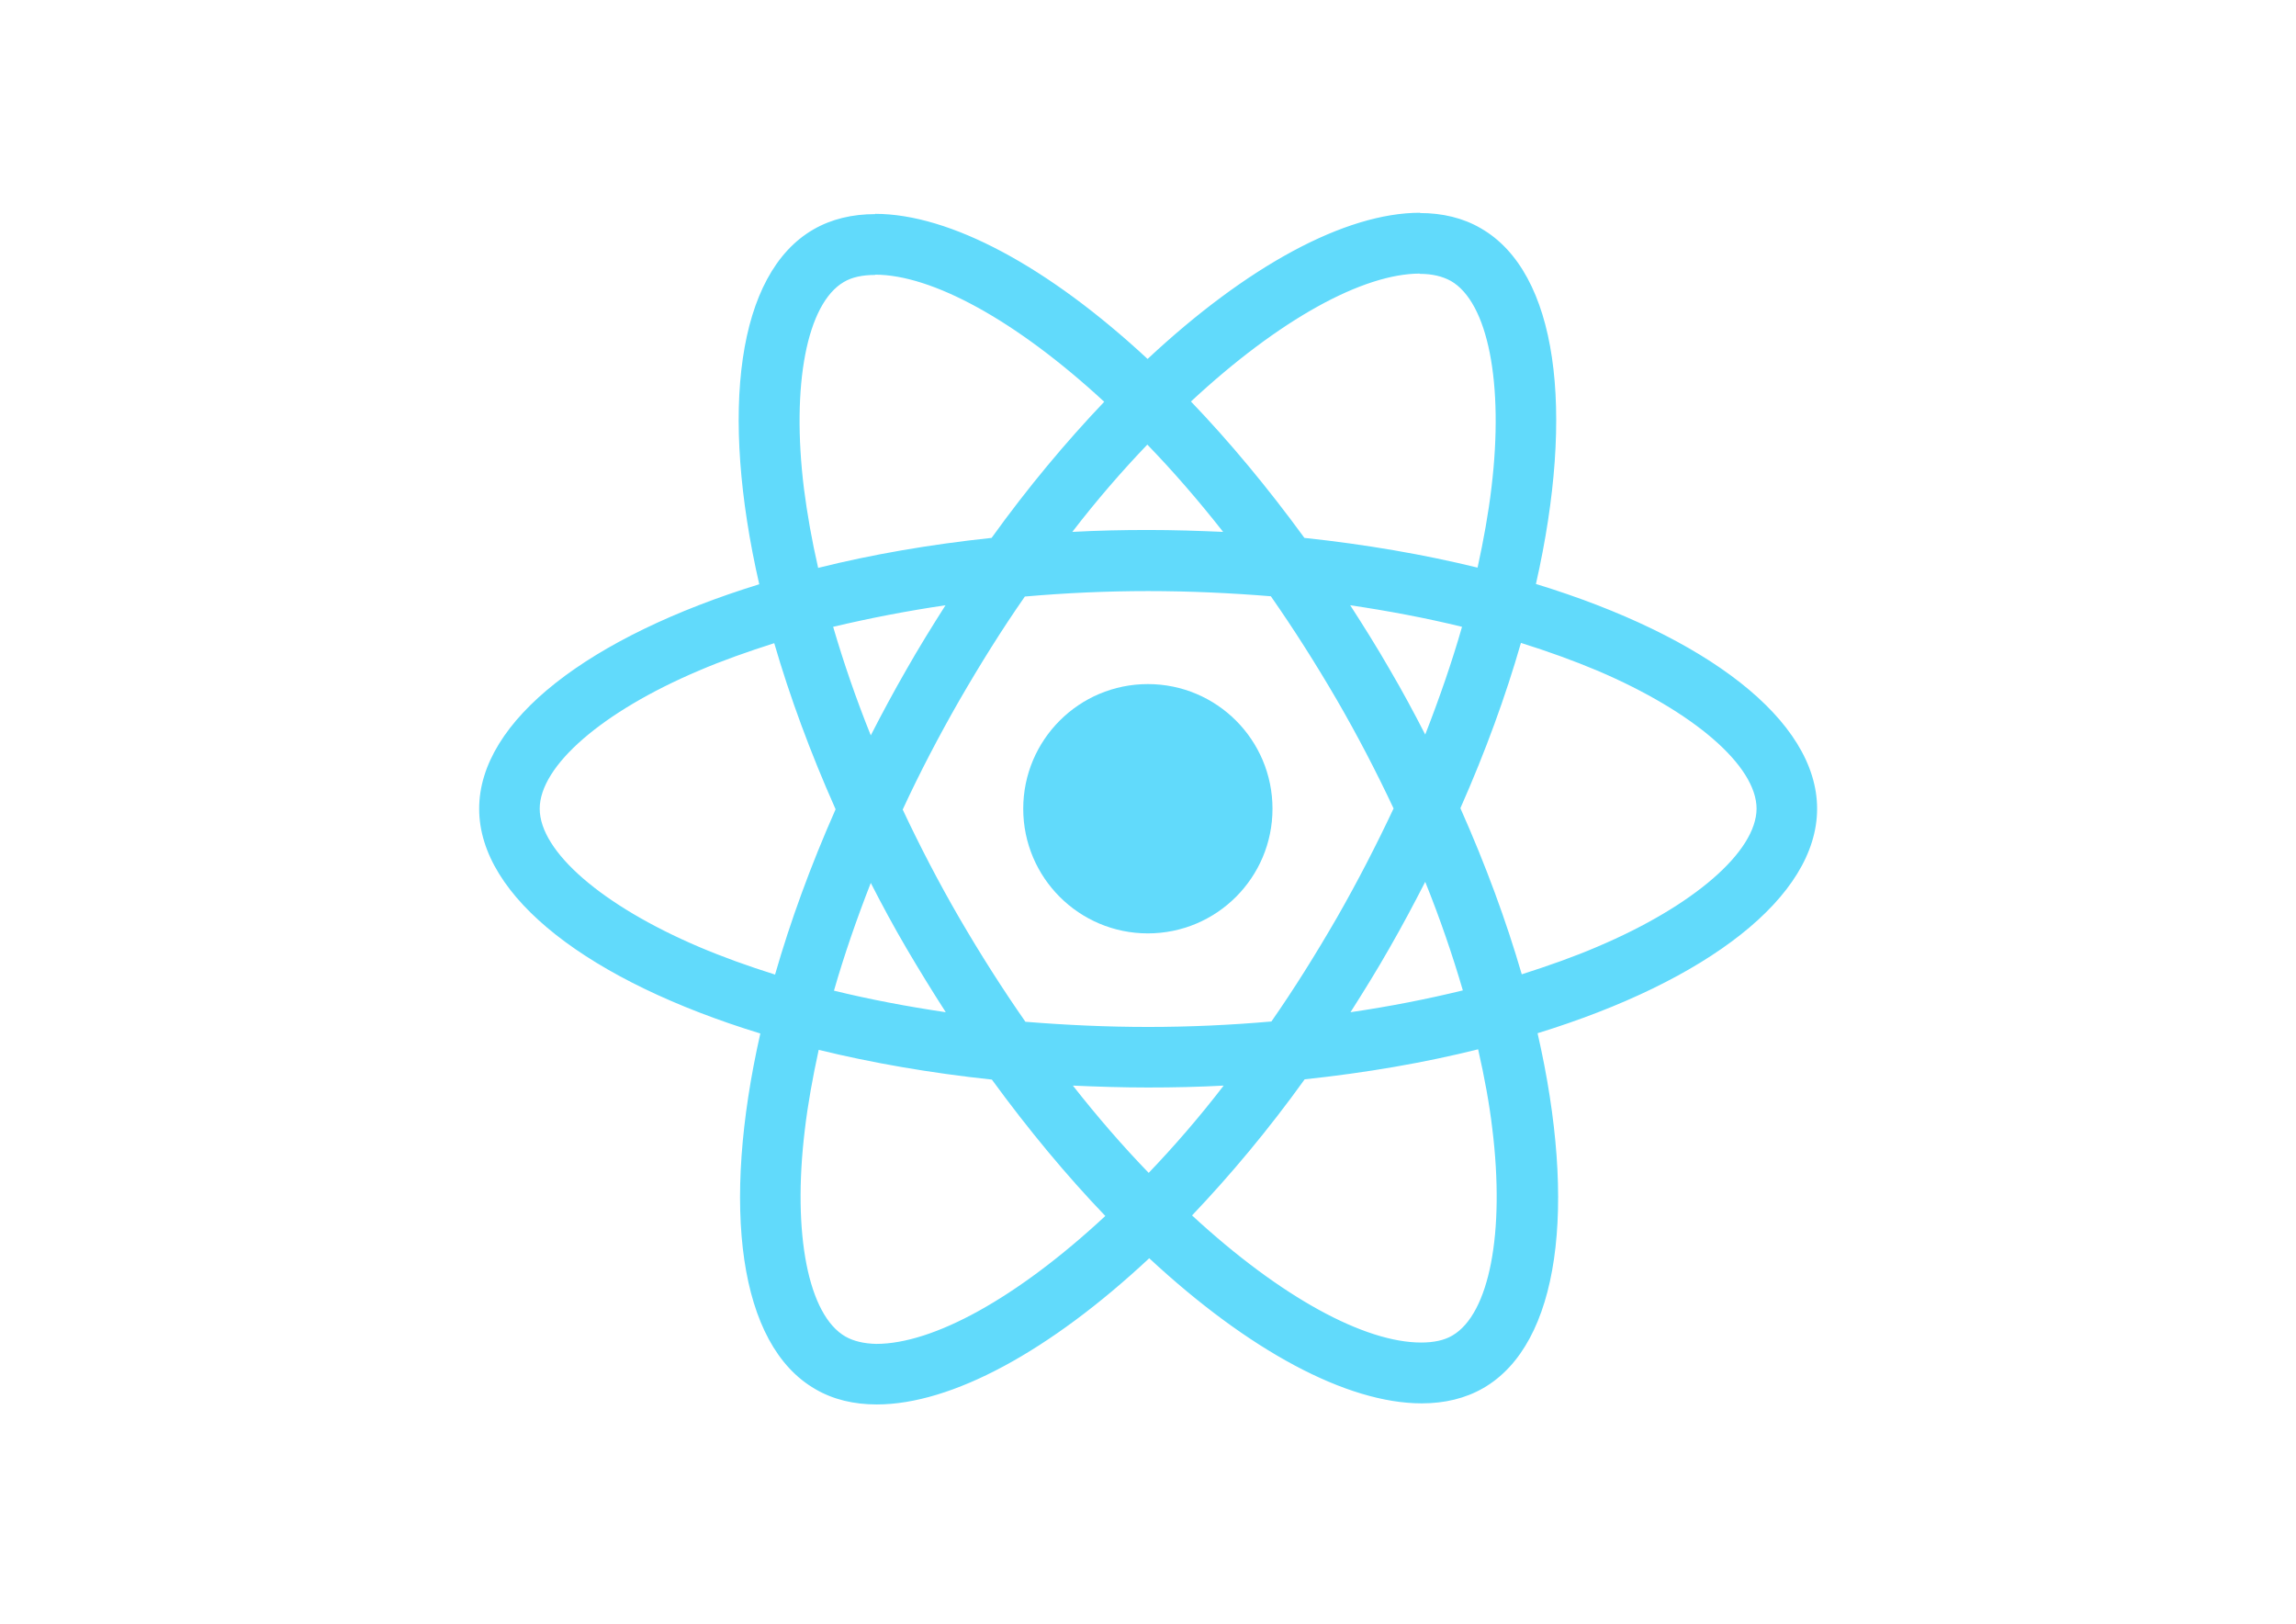
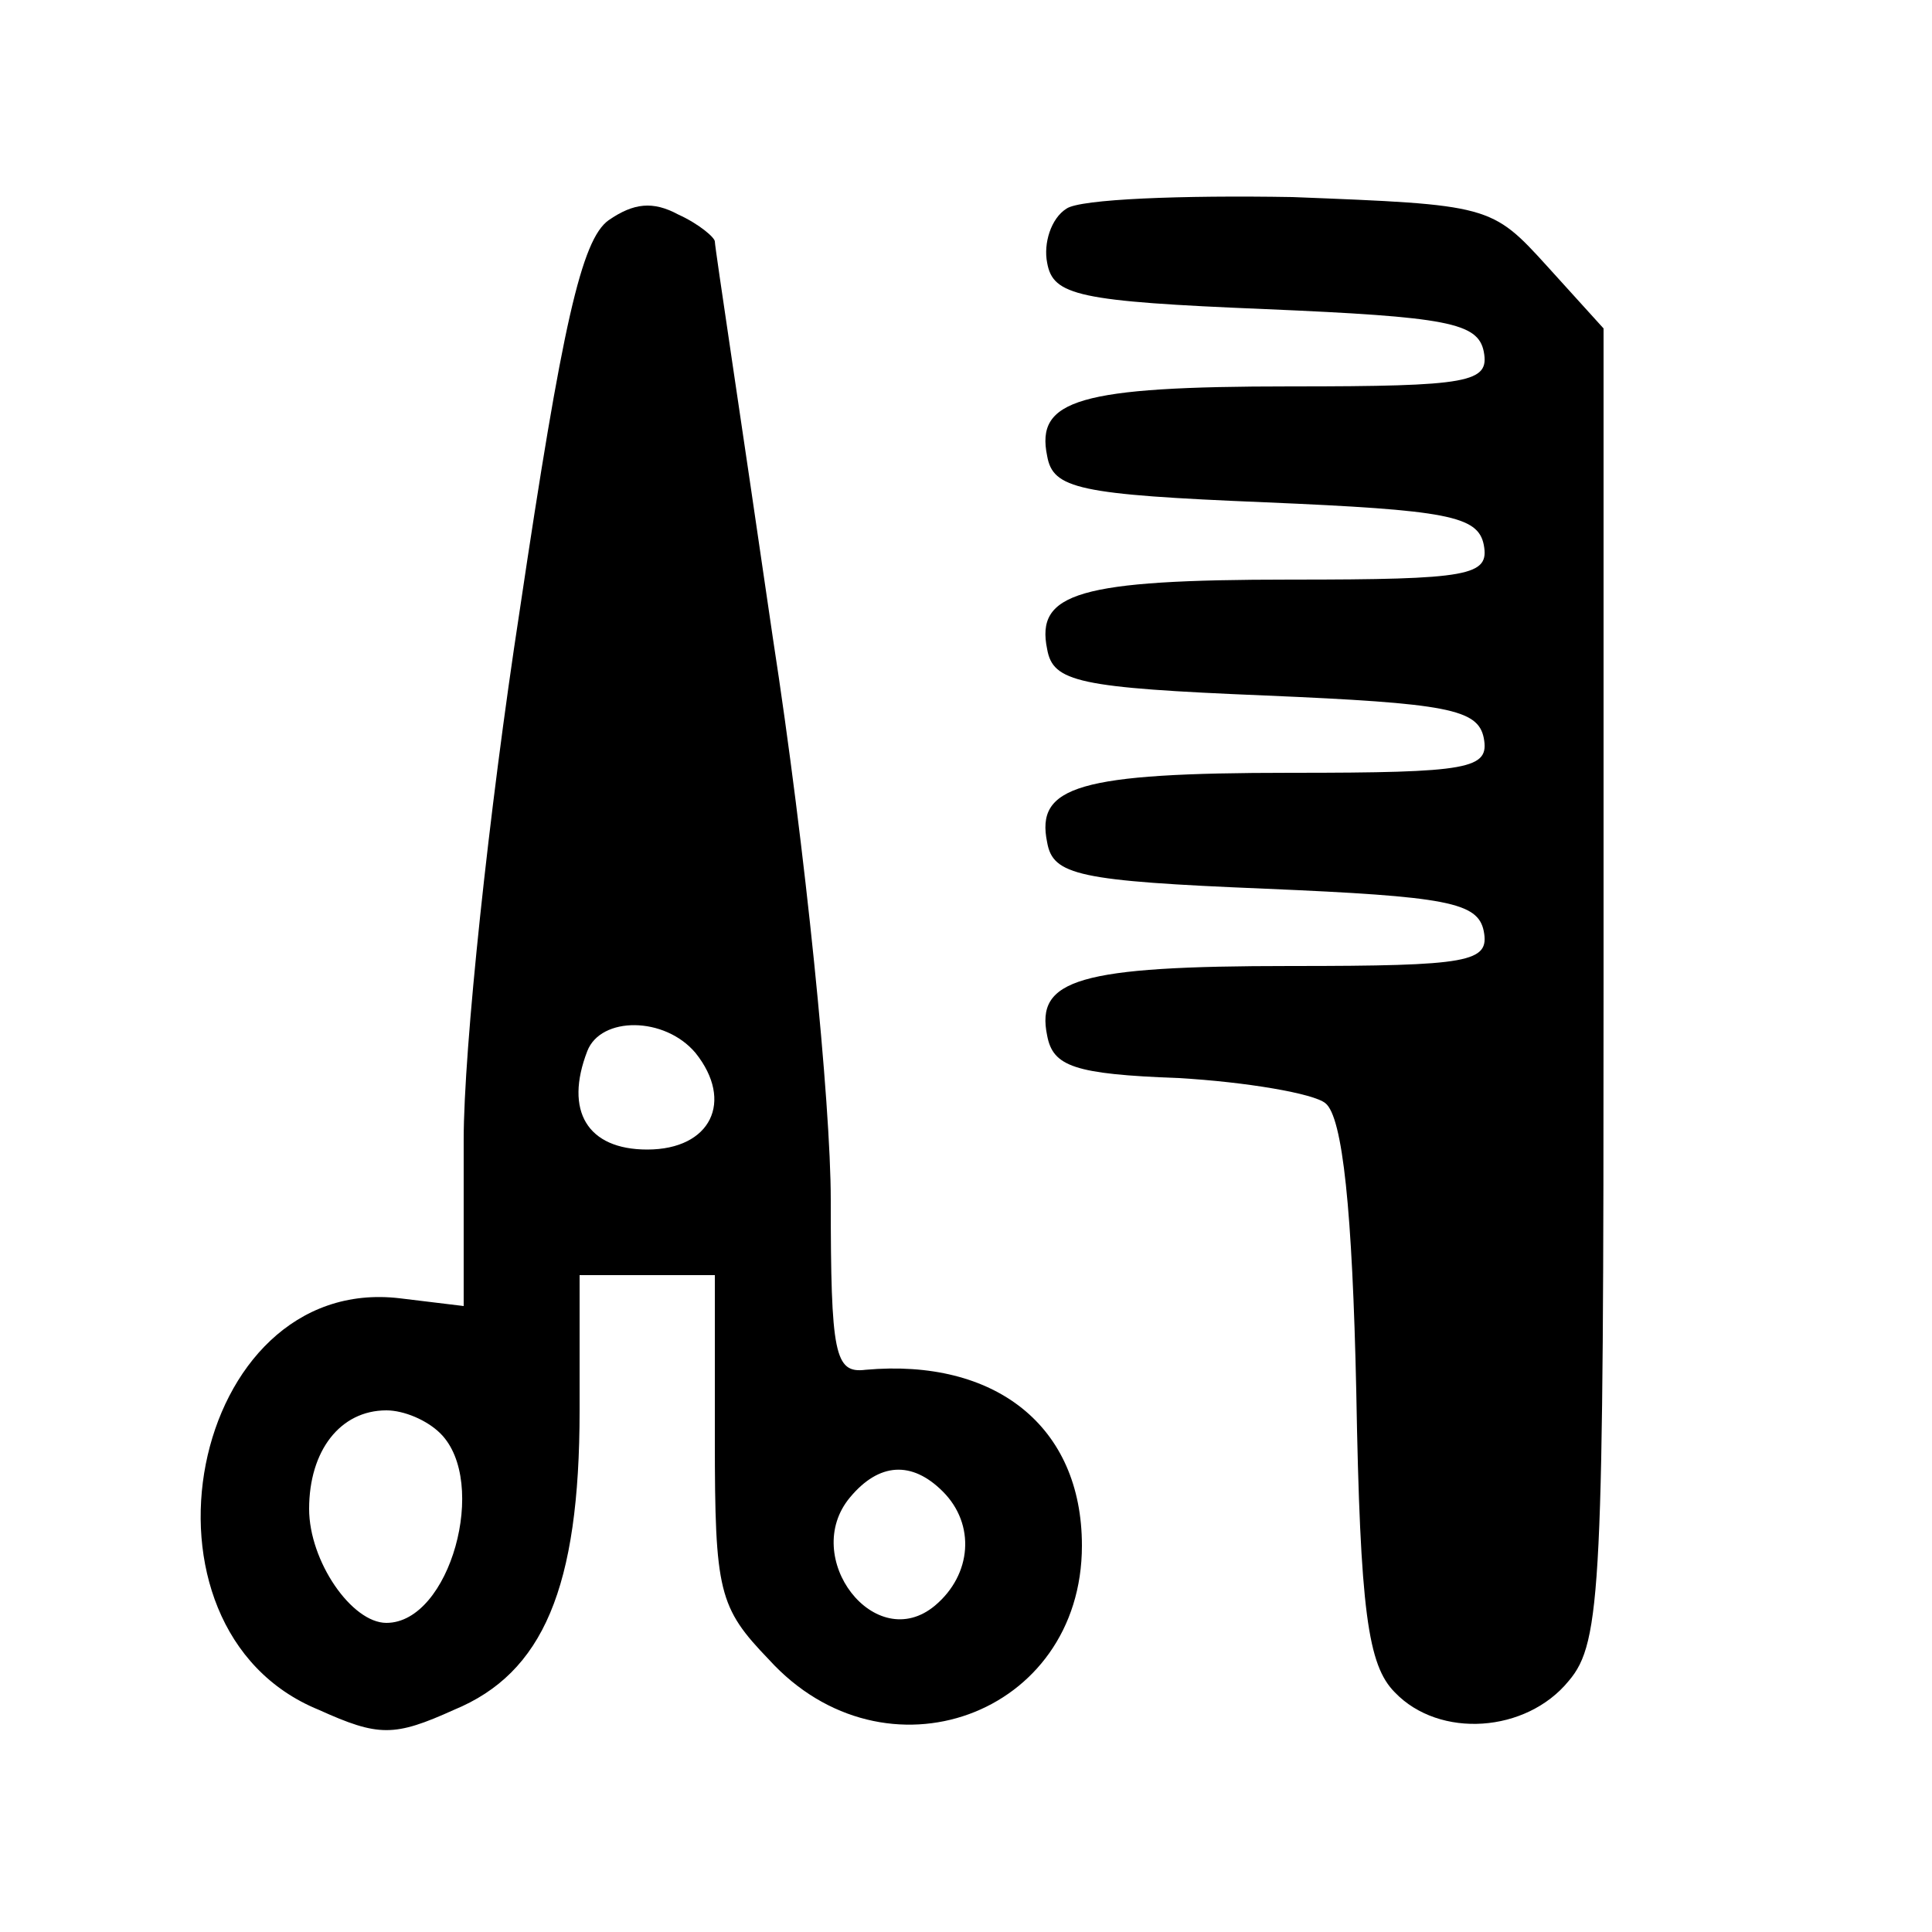
- <svg xmlns="http://www.w3.org/2000/svg" viewBox="0 0 841.9 595.3">
-   <g fill="#61DAFB">
-     <path d="M666.3 296.5c0-32.5-40.7-63.3-103.1-82.4 14.4-63.6 8-114.2-20.2-130.4-6.5-3.8-14.1-5.6-22.4-5.6v22.3c4.6 0 8.3.9 11.4 2.6 13.6 7.8 19.5 37.5 14.9 75.7-1.1 9.4-2.9 19.3-5.1 29.4-19.6-4.8-41-8.5-63.5-10.9-13.5-18.5-27.5-35.3-41.6-50 32.6-30.3 63.2-46.9 84-46.9V78c-27.5 0-63.5 19.6-99.9 53.6-36.4-33.8-72.4-53.2-99.9-53.2v22.3c20.7 0 51.4 16.5 84 46.6-14 14.7-28 31.4-41.3 49.9-22.6 2.4-44 6.1-63.6 11-2.3-10-4-19.7-5.2-29-4.7-38.2 1.1-67.9 14.6-75.8 3-1.8 6.9-2.6 11.5-2.6V78.5c-8.4 0-16 1.8-22.6 5.6-28.1 16.2-34.4 66.7-19.9 130.1-62.2 19.2-102.7 49.9-102.7 82.3 0 32.5 40.7 63.3 103.1 82.4-14.4 63.6-8 114.2 20.2 130.4 6.5 3.8 14.1 5.6 22.5 5.6 27.5 0 63.5-19.6 99.9-53.6 36.4 33.8 72.4 53.2 99.9 53.2 8.4 0 16-1.8 22.6-5.6 28.1-16.2 34.4-66.7 19.9-130.1 62-19.1 102.5-49.9 102.5-82.3zm-130.2-66.7c-3.7 12.9-8.3 26.2-13.5 39.5-4.1-8-8.4-16-13.1-24-4.6-8-9.5-15.8-14.4-23.4 14.2 2.1 27.9 4.7 41 7.9zm-45.8 106.5c-7.8 13.5-15.8 26.3-24.1 38.2-14.9 1.3-30 2-45.2 2-15.1 0-30.2-.7-45-1.9-8.3-11.9-16.4-24.6-24.2-38-7.6-13.1-14.5-26.4-20.8-39.8 6.2-13.4 13.2-26.8 20.7-39.9 7.8-13.5 15.8-26.3 24.1-38.2 14.9-1.3 30-2 45.2-2 15.1 0 30.2.7 45 1.9 8.3 11.9 16.4 24.6 24.2 38 7.6 13.1 14.5 26.4 20.8 39.8-6.3 13.4-13.2 26.8-20.7 39.9zm32.3-13c5.4 13.4 10 26.8 13.8 39.8-13.1 3.2-26.9 5.9-41.2 8 4.9-7.7 9.8-15.6 14.4-23.7 4.6-8 8.9-16.1 13-24.1zM421.2 430c-9.3-9.6-18.6-20.3-27.8-32 9 .4 18.2.7 27.5.7 9.4 0 18.7-.2 27.8-.7-9 11.7-18.3 22.4-27.5 32zm-74.4-58.9c-14.2-2.1-27.9-4.7-41-7.9 3.7-12.9 8.3-26.2 13.5-39.5 4.1 8 8.4 16 13.1 24 4.7 8 9.5 15.8 14.4 23.4zM420.7 163c9.3 9.6 18.6 20.3 27.8 32-9-.4-18.2-.7-27.5-.7-9.4 0-18.7.2-27.8.7 9-11.7 18.3-22.4 27.5-32zm-74 58.9c-4.9 7.7-9.8 15.6-14.4 23.7-4.6 8-8.9 16-13 24-5.4-13.4-10-26.8-13.8-39.8 13.1-3.1 26.9-5.8 41.2-7.9zm-90.5 125.2c-35.4-15.1-58.3-34.9-58.3-50.6 0-15.7 22.9-35.6 58.3-50.6 8.6-3.7 18-7 27.7-10.1 5.7 19.6 13.2 40 22.5 60.9-9.2 20.8-16.6 41.1-22.2 60.6-9.9-3.1-19.3-6.5-28-10.2zM310 490c-13.6-7.8-19.5-37.5-14.9-75.7 1.1-9.4 2.9-19.3 5.1-29.4 19.6 4.8 41 8.5 63.5 10.9 13.5 18.5 27.5 35.3 41.6 50-32.6 30.3-63.2 46.9-84 46.9-4.5-.1-8.3-1-11.3-2.7zm237.2-76.2c4.7 38.2-1.1 67.9-14.6 75.8-3 1.8-6.9 2.6-11.5 2.6-20.7 0-51.4-16.5-84-46.6 14-14.7 28-31.4 41.3-49.9 22.6-2.4 44-6.1 63.6-11 2.3 10.1 4.1 19.8 5.2 29.1zm38.5-66.7c-8.6 3.7-18 7-27.7 10.1-5.7-19.6-13.2-40-22.5-60.9 9.2-20.8 16.6-41.1 22.2-60.6 9.9 3.1 19.3 6.5 28.1 10.2 35.4 15.1 58.3 34.9 58.3 50.6-.1 15.7-23 35.6-58.4 50.6zM320.8 78.4z" />
-     <circle cx="420.9" cy="296.5" r="45.7" />
-     <path d="M520.5 78.1z" />
+ <svg xmlns="http://www.w3.org/2000/svg" version="1.0" width="100pt" height="100pt" viewBox="0 0 100 100" preserveAspectRatio="xMidYMid meet">
+   <g transform="translate(0,100) scale(0.1,-0.1)" fill="#000000" stroke="none">
+     <path d="M315 886 c-14 -10 -24 -54 -46 -202 -16 -104 -29 -227 -29 -274 l0 -86 -33 4 c-109 13 -145 -171 -42 -213 31 -14 39 -14 70 0 46 19 65 63 65 155 l0 70 35 0 35 0 0 -85 c0 -79 2 -87 28 -114 60 -66 162 -29 162 59 0 62 -45 97 -112 91 -16 -2 -18 8 -18 88 0 50 -13 181 -30 291 -16 110 -30 202 -30 205 0 2 -8 9 -19 14 -13 7 -23 6 -36 -3z m45 -431 c20 -25 8 -50 -25 -50 -31 0 -43 20 -31 51 7 18 40 18 56 -1z m-132 -197 c25 -25 5 -98 -28 -98 -18 0 -40 32 -40 59 0 30 16 51 40 51 9 0 21 -5 28 -12z m260 -30 c17 -17 15 -43 -4 -59 -31 -26 -70 25 -44 56 15 18 32 19 48 3z" />
+     <path d="M552 892 c-8 -5 -12 -18 -10 -28 3 -17 16 -20 113 -24 94 -4 110 -7 113 -22 3 -16 -7 -18 -100 -18 -110 0 -132 -7 -126 -36 3 -17 16 -20 113 -24 94 -4 110 -7 113 -22 3 -16 -7 -18 -100 -18 -110 0 -132 -7 -126 -36 3 -17 16 -20 113 -24 94 -4 110 -7 113 -22 3 -16 -7 -18 -100 -18 -110 0 -132 -7 -126 -36 3 -17 16 -20 113 -24 94 -4 110 -7 113 -22 3 -16 -7 -18 -100 -18 -110 0 -132 -7 -126 -36 3 -16 14 -20 68 -22 35 -2 70 -8 76 -13 9 -7 14 -56 16 -149 2 -114 6 -142 20 -156 23 -24 68 -21 90 6 17 20 18 49 18 361 l0 339 -29 32 c-29 32 -30 32 -132 36 -57 1 -110 -1 -117 -6z" />
  </g>
</svg>
